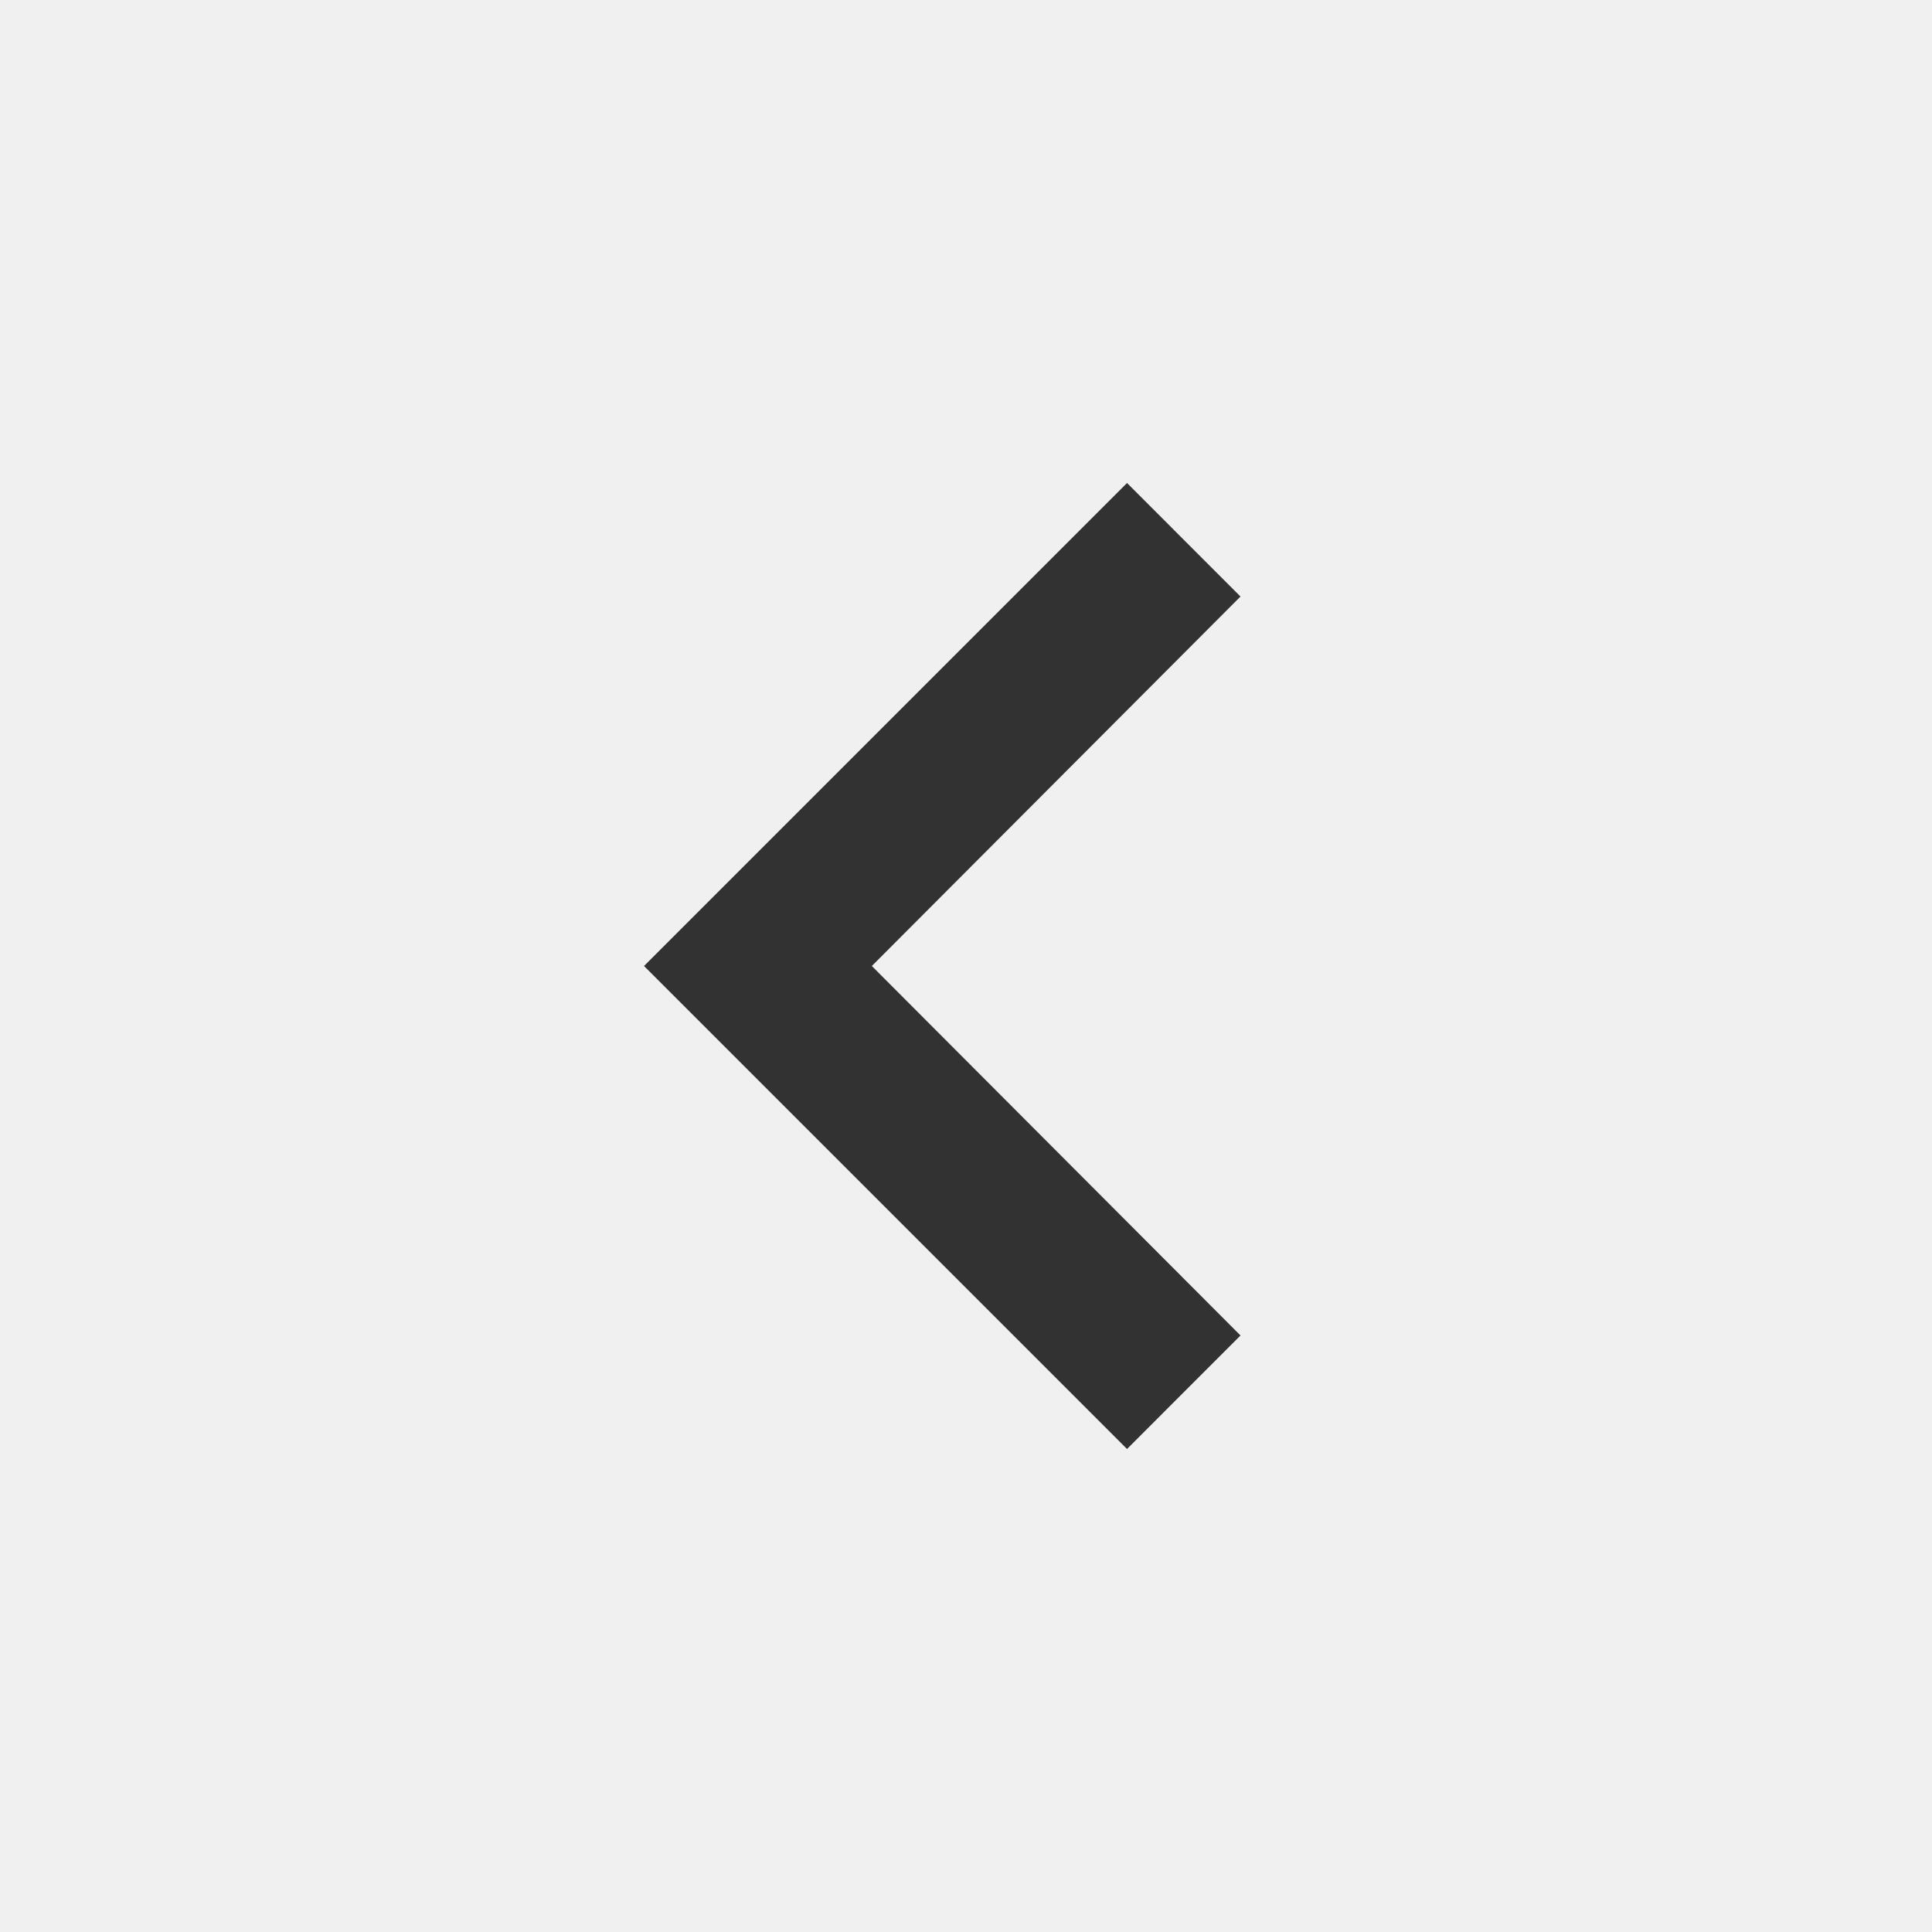
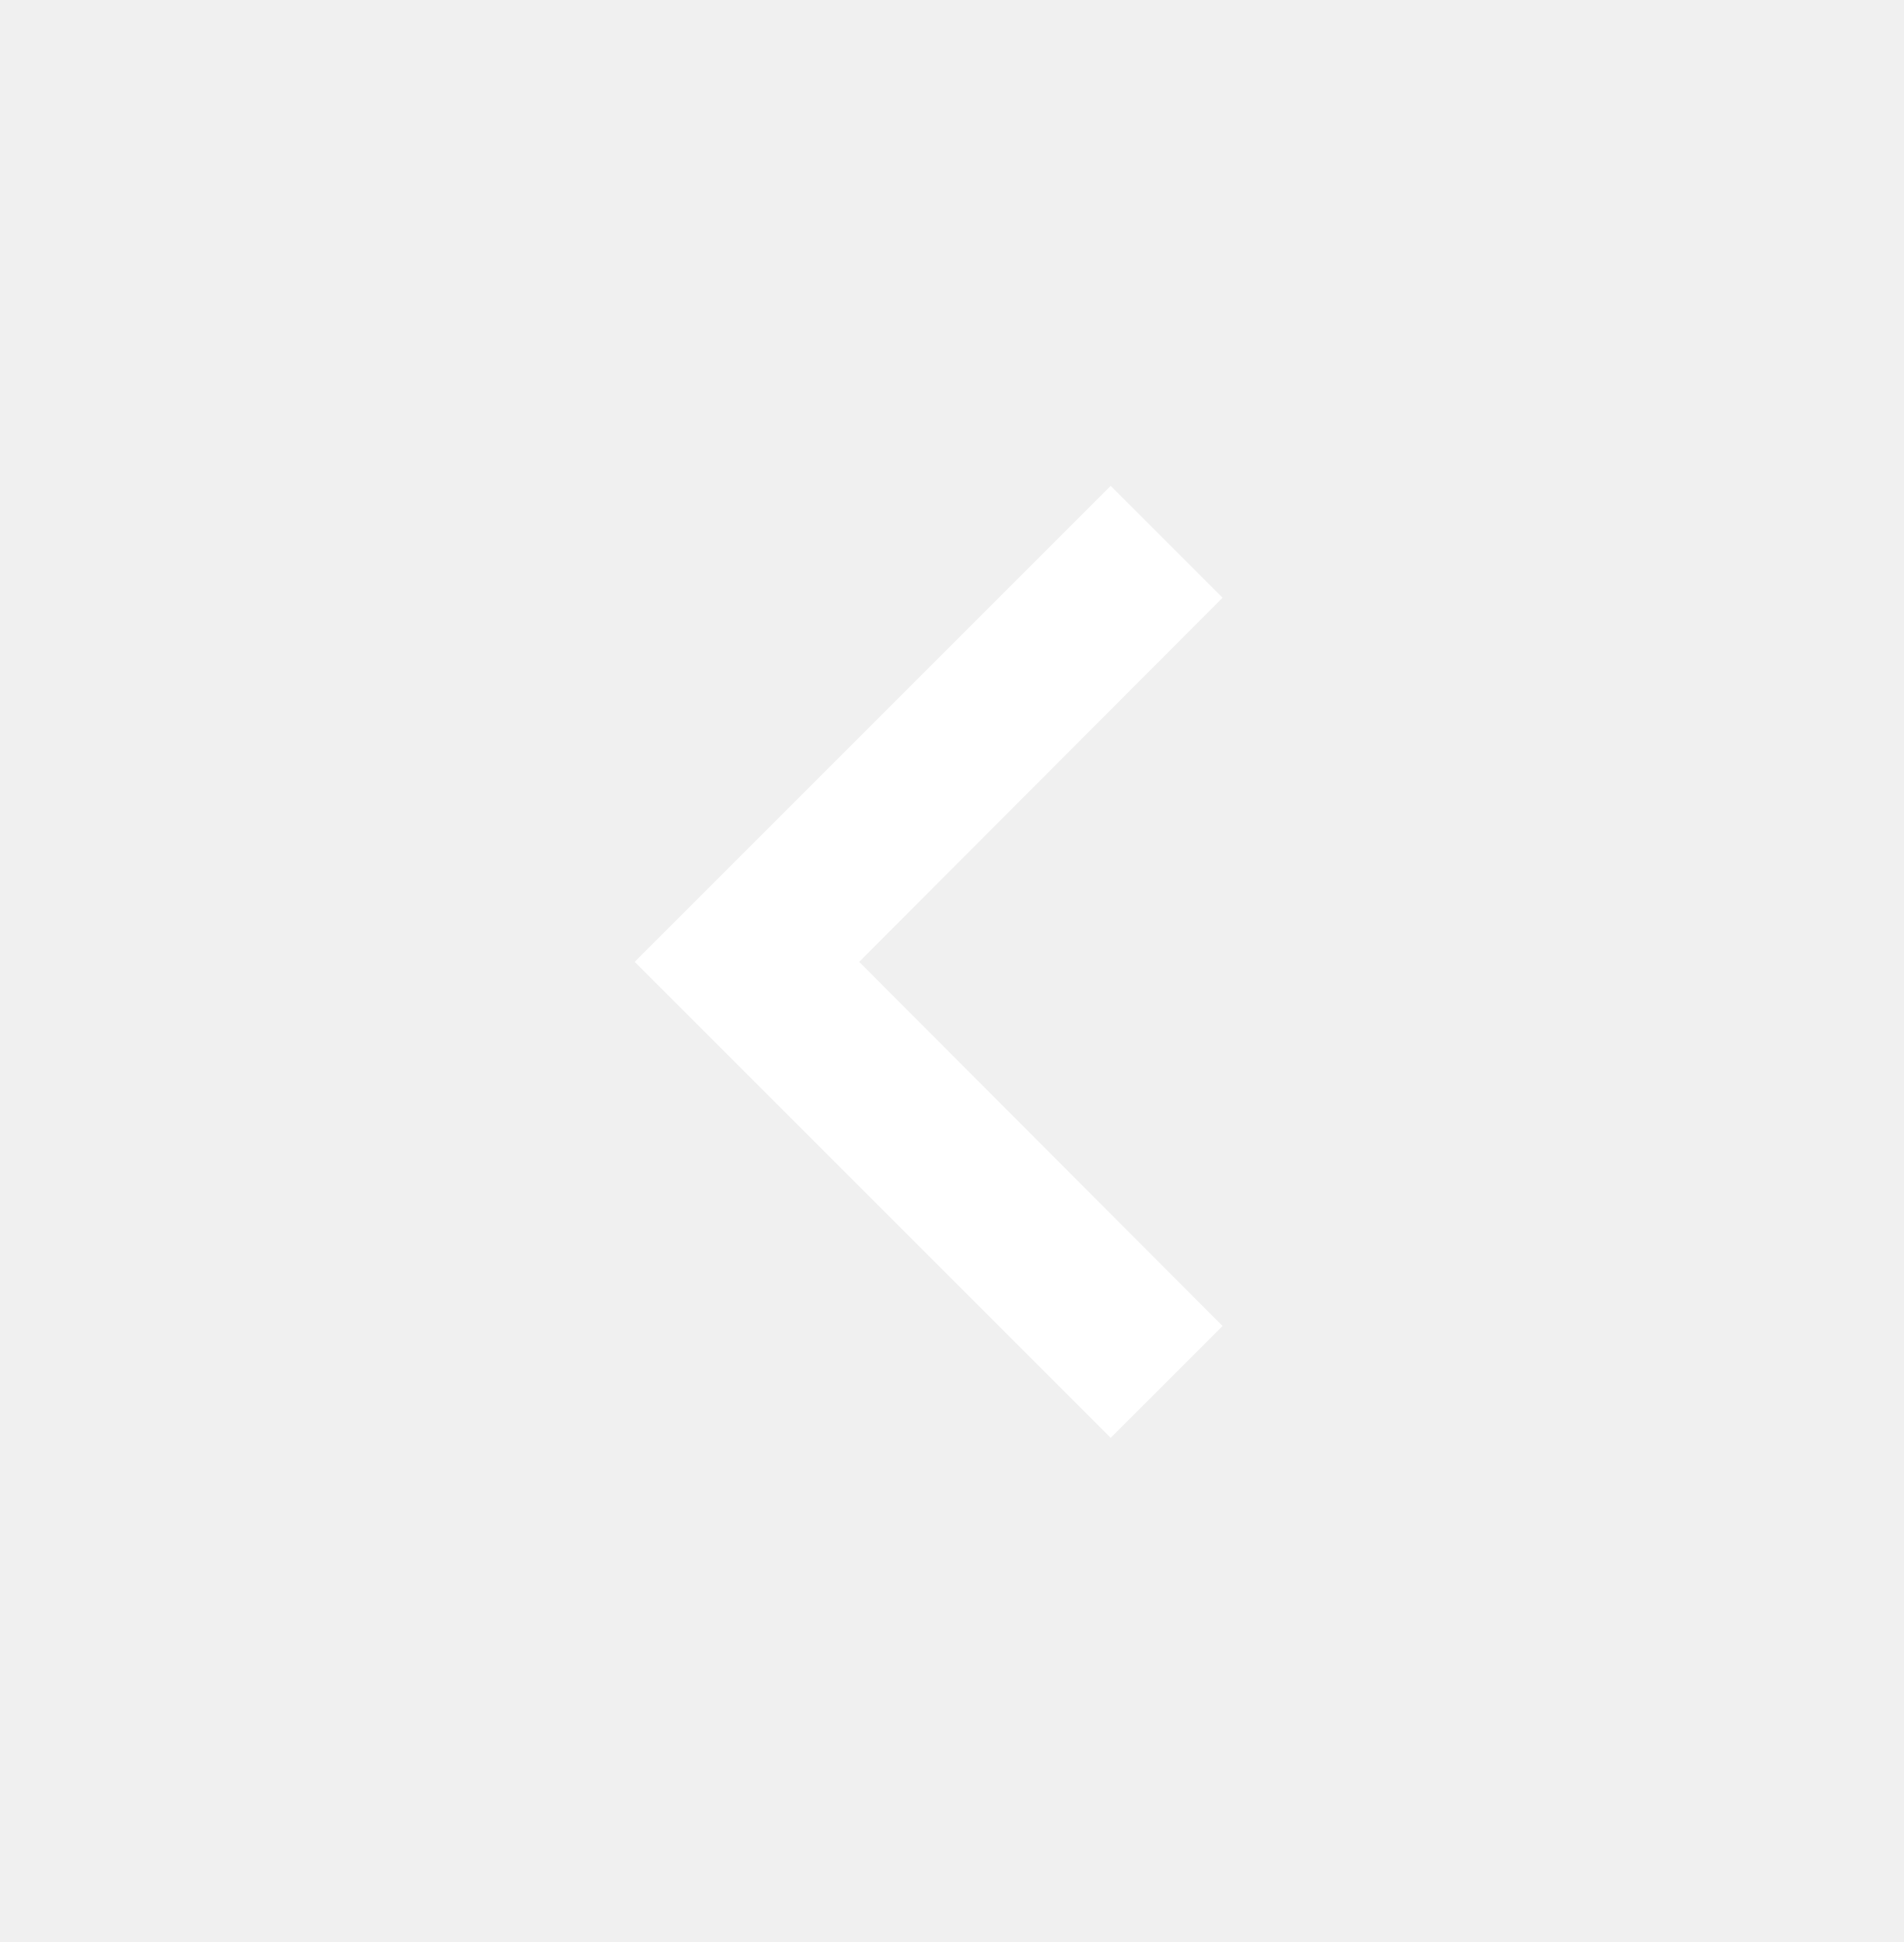
- <svg xmlns="http://www.w3.org/2000/svg" width="50" height="50" viewBox="0 0 50 50" fill="none">
-   <path d="M32.104 15.438L29.167 12.5L16.667 25L29.167 37.5L32.104 34.562L22.563 25L32.104 15.438Z" fill="#323232" />
+ <svg xmlns="http://www.w3.org/2000/svg" width="50" height="51" viewBox="0 0 50 51" fill="none">
+   <path d="M32.105 15.698L29.167 12.76L16.667 25.26L29.167 37.76L32.105 34.823L22.563 25.26L32.105 15.698Z" fill="white" />
</svg>
